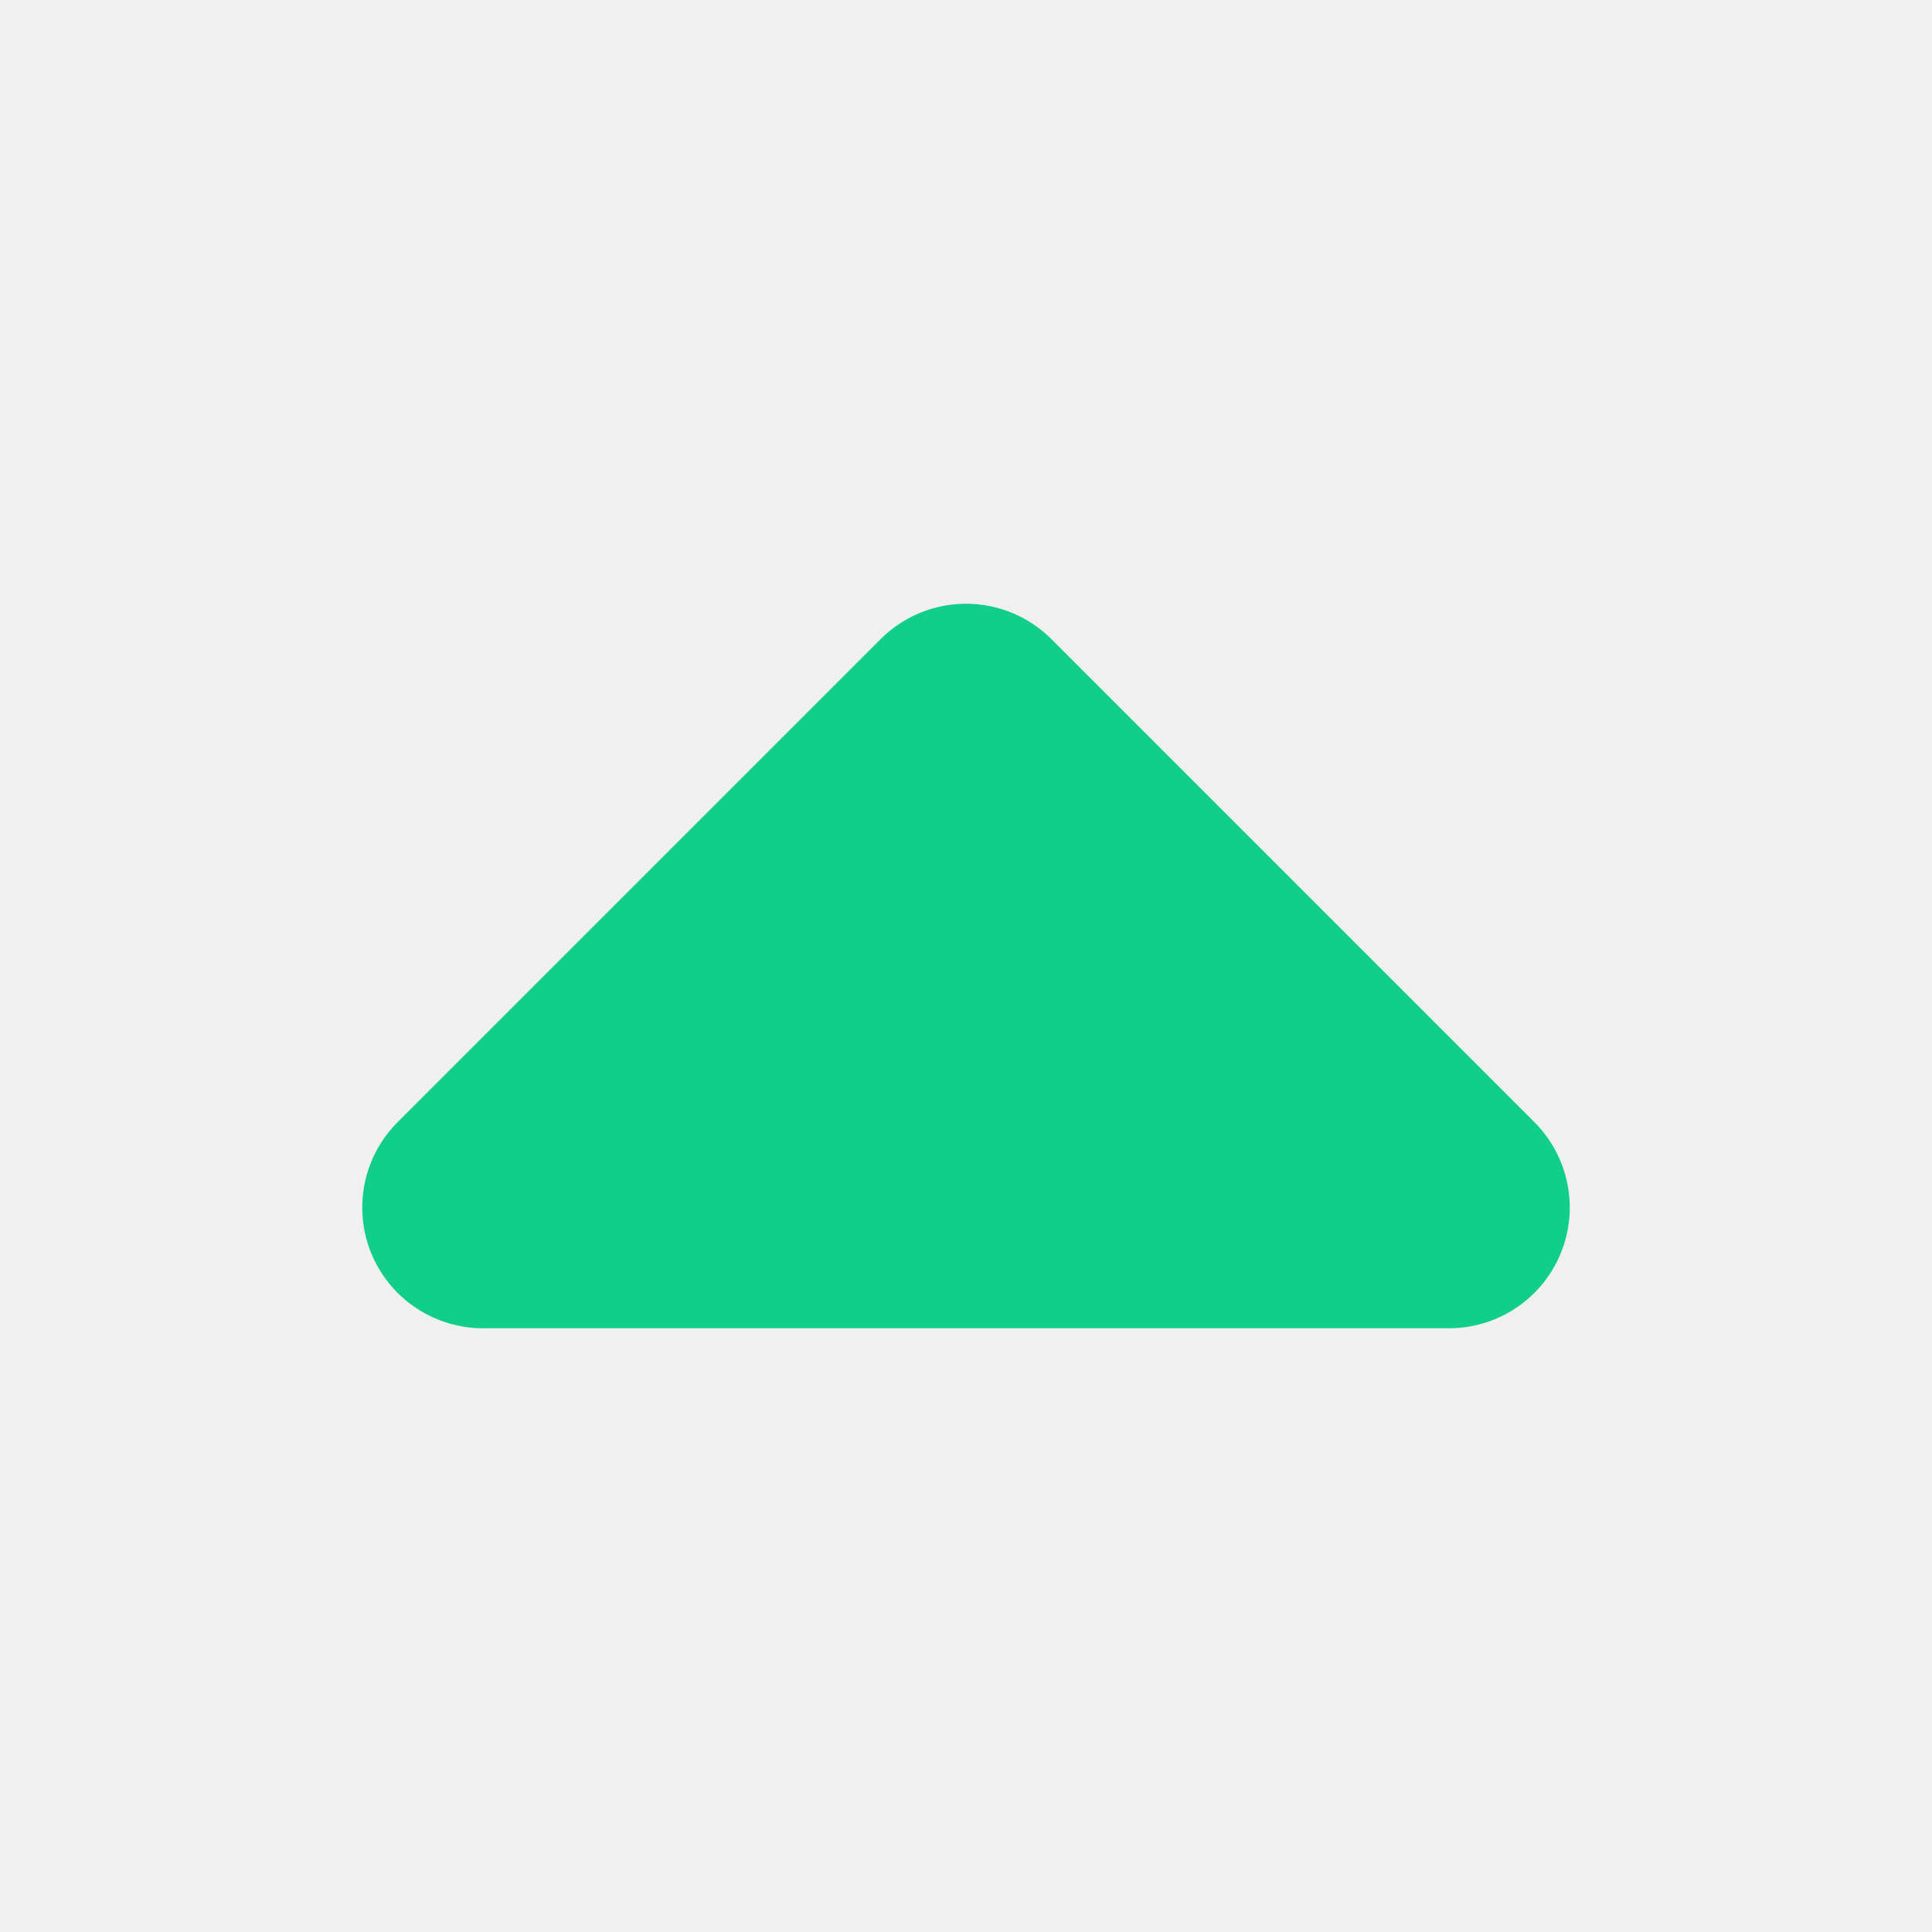
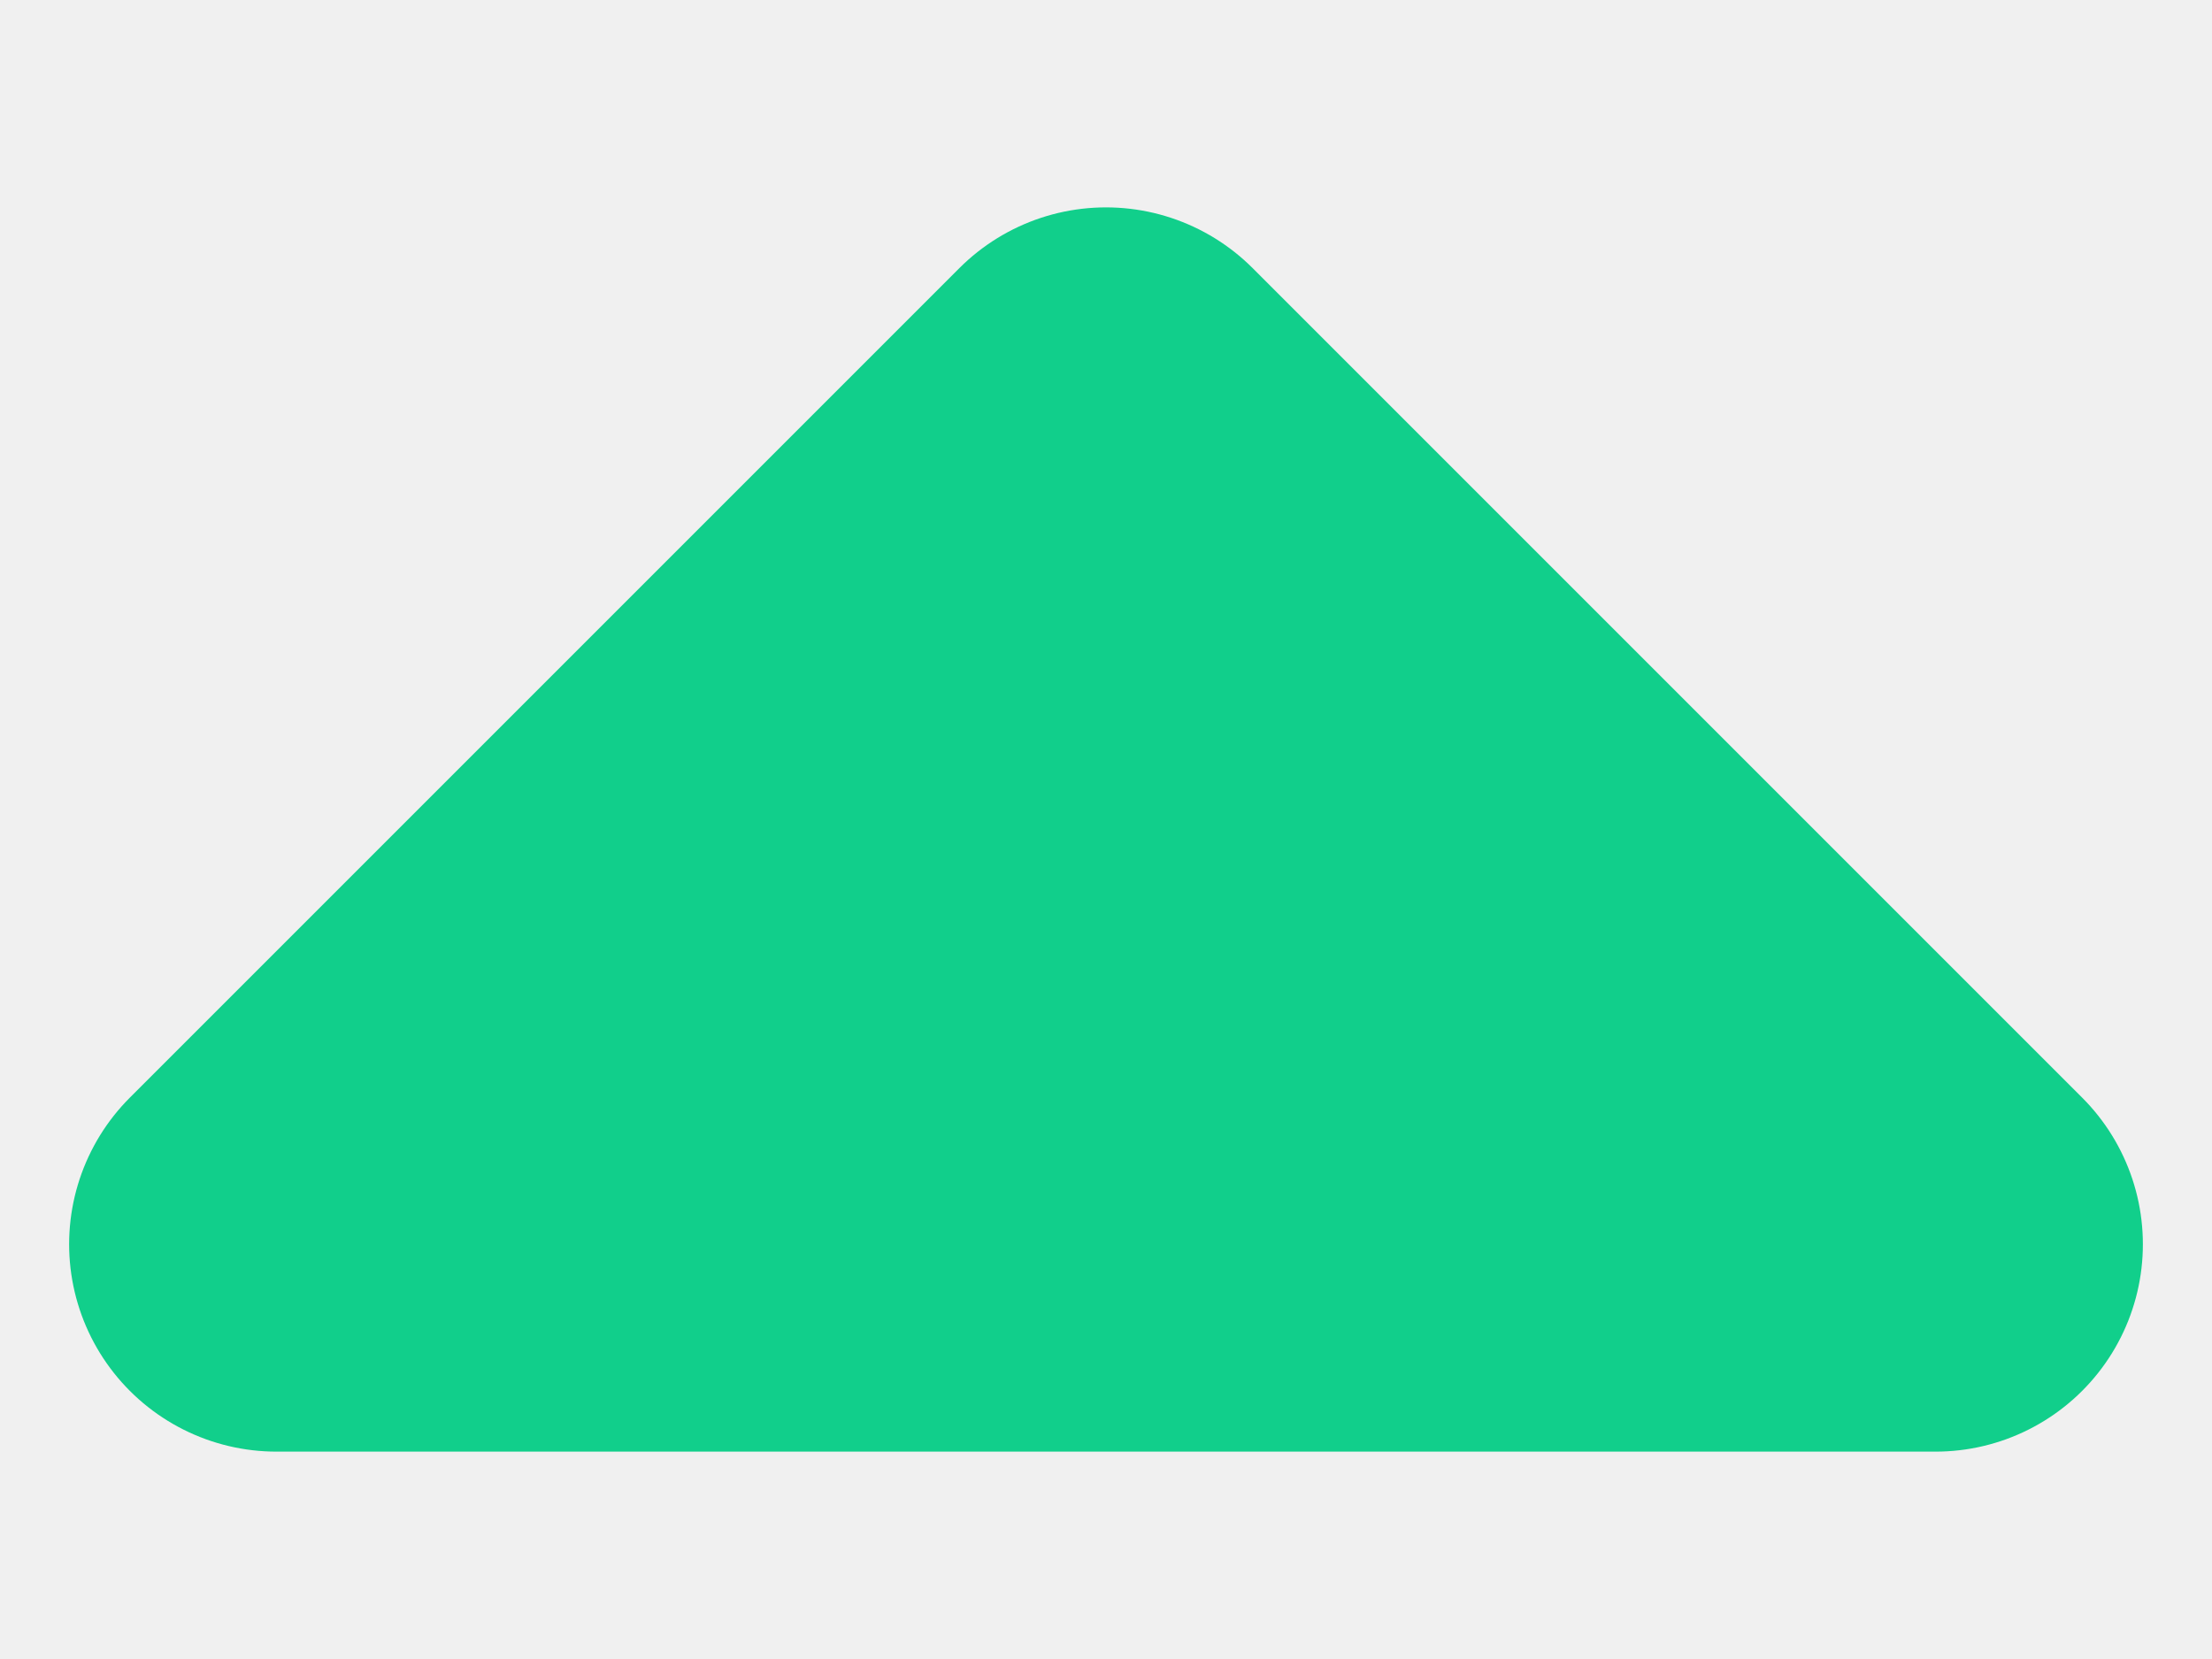
- <svg xmlns="http://www.w3.org/2000/svg" viewBox="0 0 12 12" fill="none">
-   <g clip-path="url(#clip0_527_3893)">
-     <path d="M9 7.5L6 4.5L3 7.5H9Z" fill="#11CF8B" stroke="#11CF8B" stroke-width="1.5" stroke-linecap="round" stroke-linejoin="round" />
-   </g>
-   <defs>
-     <clipPath id="clip0_527_3893">
-       <rect width="12" height="12" fill="white" />
-     </clipPath>
-   </defs>
+ <svg xmlns="http://www.w3.org/2000/svg" viewBox="0 0 8 6" fill="none">
+   <path d="M7 4.5L4 1.5L1 4.5H7Z" fill="#11CF8B" stroke="#11CF8B" stroke-width="1.5" stroke-linecap="round" stroke-linejoin="round" />
</svg>
